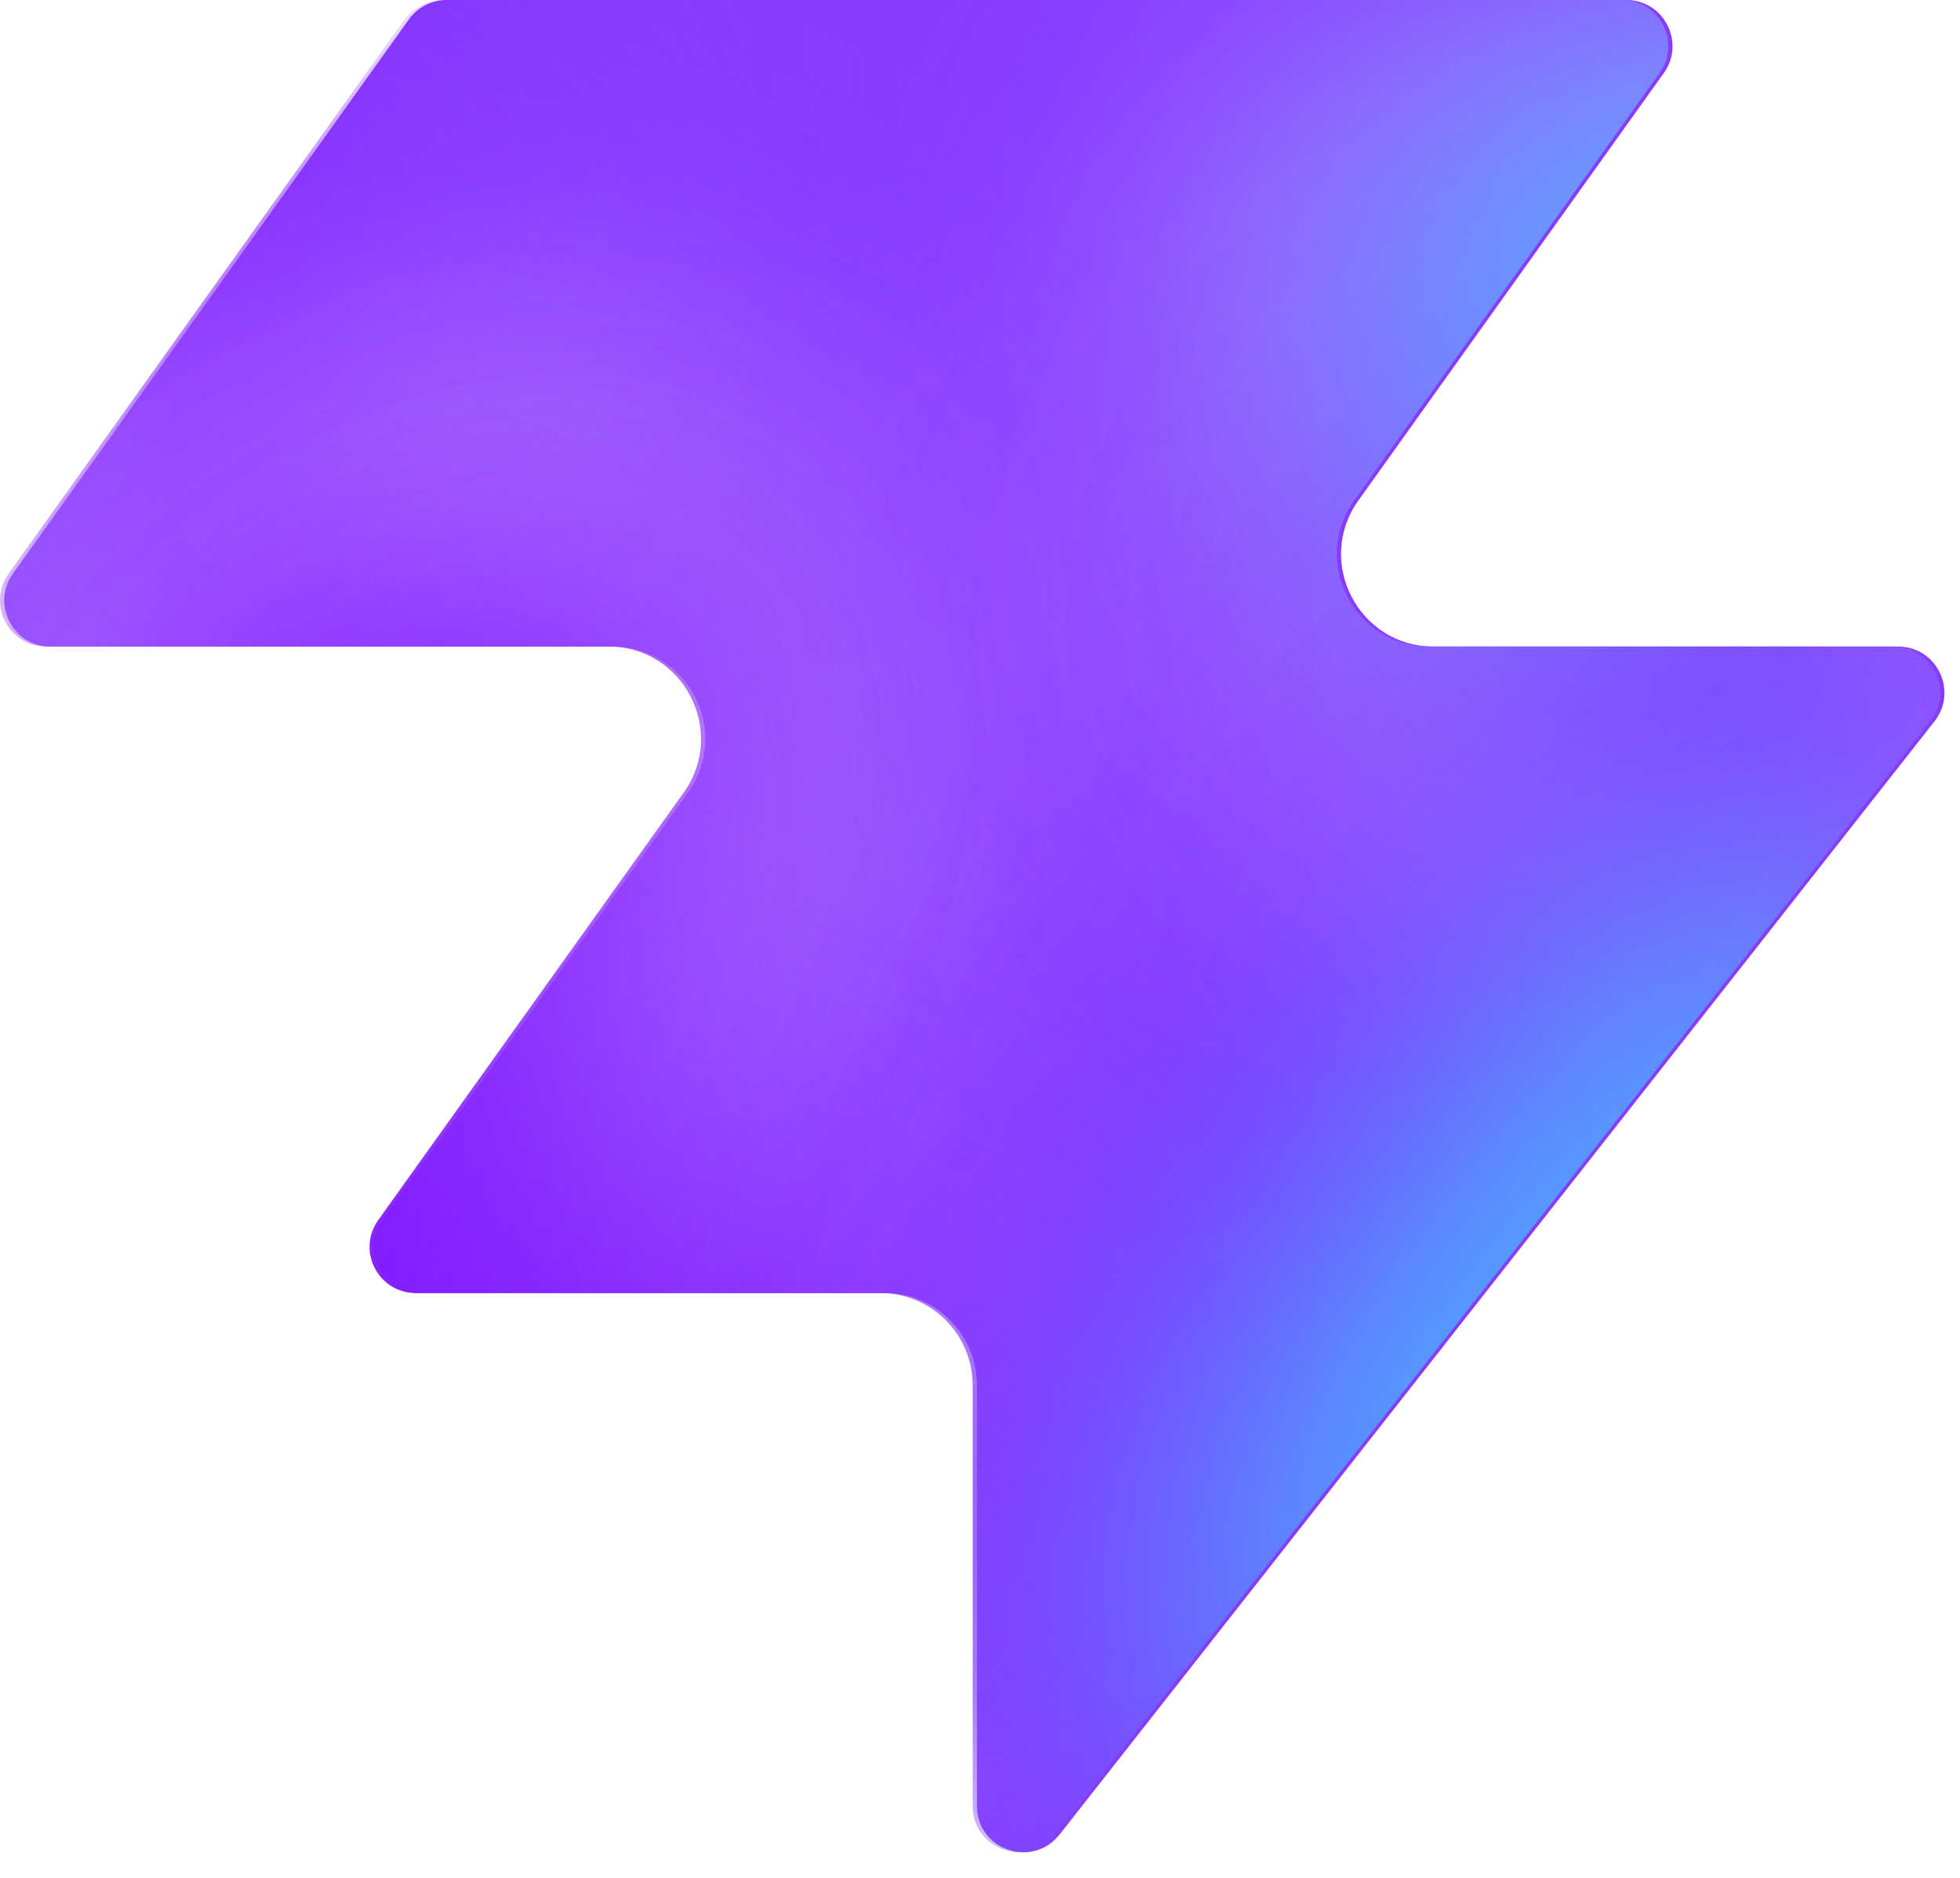
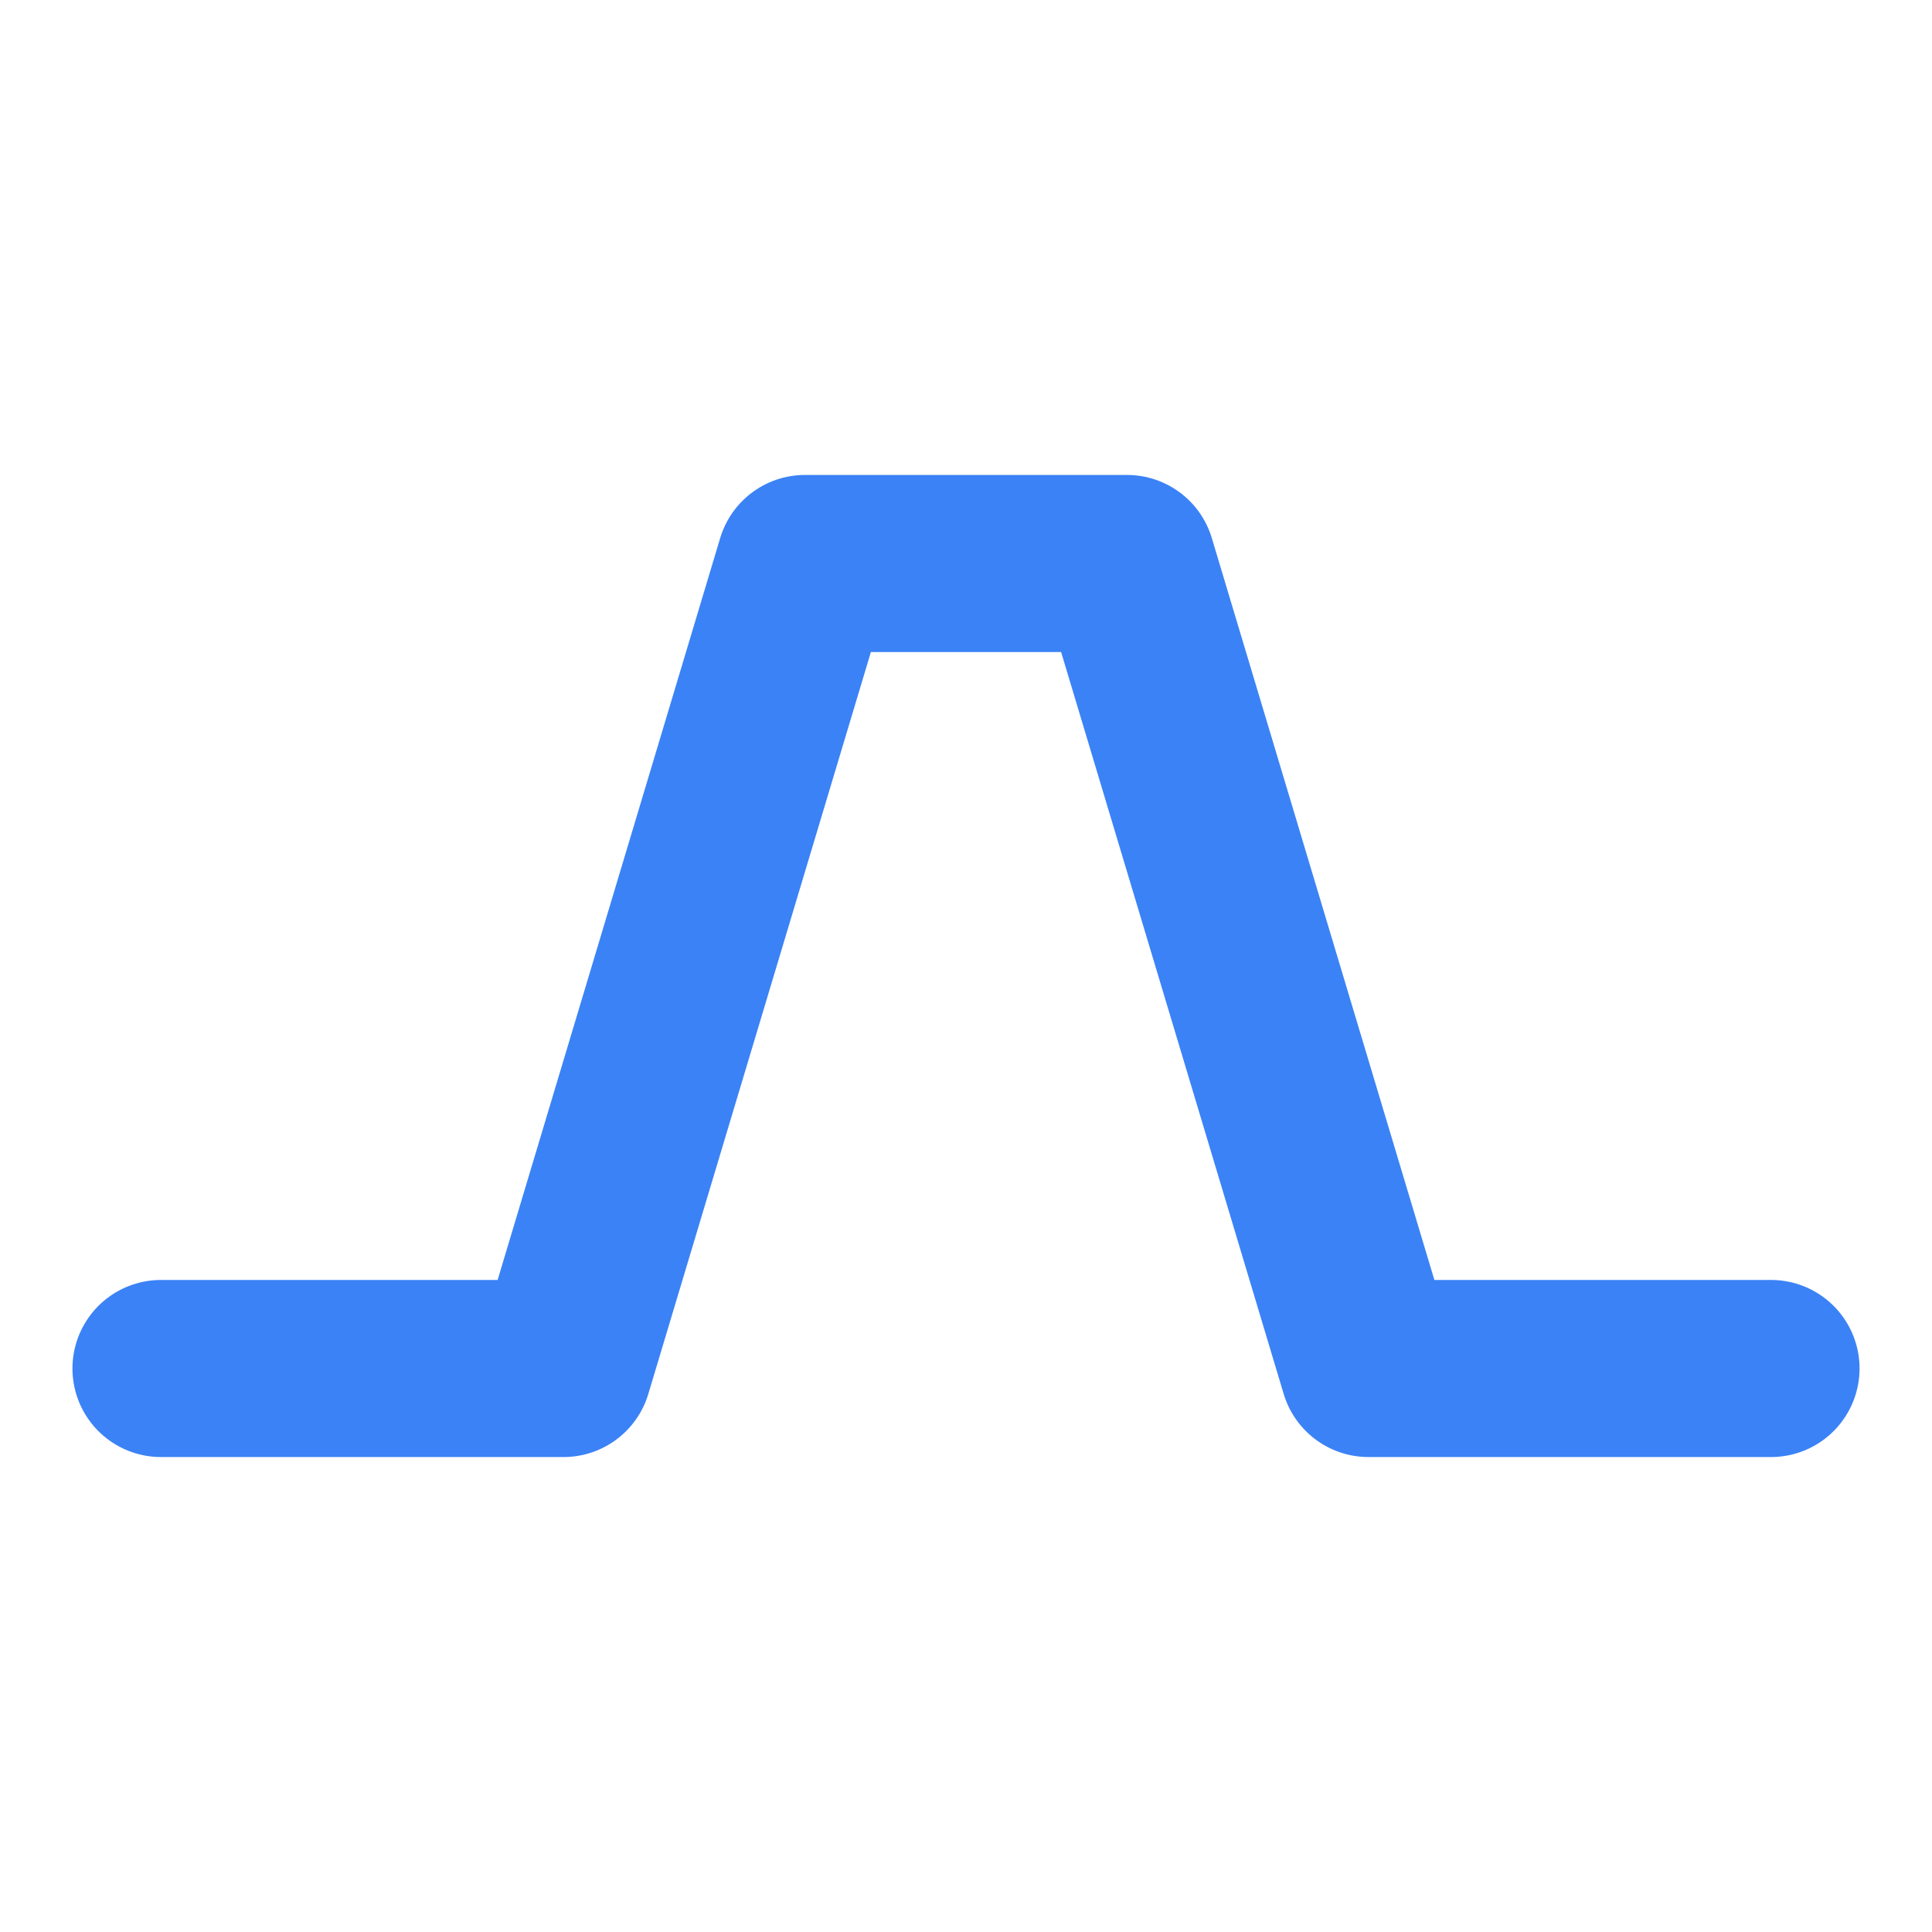
- <svg xmlns="http://www.w3.org/2000/svg" width="48" height="46" fill="none" viewBox="0 0 48 46">
-   <path fill="#863bff" d="M25.946 44.938c-.664.845-2.021.375-2.021-.698V33.937a2.26 2.26 0 0 0-2.262-2.262H10.287c-.92 0-1.456-1.04-.92-1.788l7.48-10.471c1.07-1.497 0-3.578-1.842-3.578H1.237c-.92 0-1.456-1.04-.92-1.788L10.013.474c.214-.297.556-.474.92-.474h28.894c.92 0 1.456 1.04.92 1.788l-7.48 10.471c-1.07 1.498 0 3.579 1.842 3.579h11.377c.943 0 1.473 1.088.89 1.83L25.947 44.94z" style="fill:#863bff;fill:color(display-p3 .525 .23 1);fill-opacity:1" />
-   <mask id="a" width="48" height="46" x="0" y="0" maskUnits="userSpaceOnUse" style="mask-type:alpha">
-     <path fill="#000" d="M25.842 44.938c-.664.844-2.021.375-2.021-.698V33.937a2.26 2.26 0 0 0-2.262-2.262H10.183c-.92 0-1.456-1.04-.92-1.788l7.48-10.471c1.07-1.498 0-3.579-1.842-3.579H1.133c-.92 0-1.456-1.04-.92-1.787L9.91.473c.214-.297.556-.474.92-.474h28.894c.92 0 1.456 1.04.92 1.788l-7.48 10.471c-1.07 1.498 0 3.578 1.842 3.578h11.377c.943 0 1.473 1.088.89 1.832L25.843 44.94z" style="fill:#000;fill-opacity:1" />
-   </mask>
-   <g mask="url(#a)">
-     <g filter="url(#b)">
-       <ellipse cx="5.508" cy="14.704" fill="#ede6ff" rx="5.508" ry="14.704" style="fill:#ede6ff;fill:color(display-p3 .927 .903 1);fill-opacity:1" transform="matrix(.00324 1 1 -.00324 -4.47 31.516)" />
-     </g>
-     <g filter="url(#c)">
-       <ellipse cx="10.399" cy="29.851" fill="#ede6ff" rx="10.399" ry="29.851" style="fill:#ede6ff;fill:color(display-p3 .927 .903 1);fill-opacity:1" transform="matrix(.00324 1 1 -.00324 -39.328 7.883)" />
-     </g>
-     <g filter="url(#d)">
-       <ellipse cx="5.508" cy="30.487" fill="#7e14ff" rx="5.508" ry="30.487" style="fill:#7e14ff;fill:color(display-p3 .492 .077 1);fill-opacity:1" transform="rotate(89.814 -25.913 -14.639)scale(1 -1)" />
-     </g>
-     <g filter="url(#e)">
-       <ellipse cx="5.508" cy="30.599" fill="#7e14ff" rx="5.508" ry="30.599" style="fill:#7e14ff;fill:color(display-p3 .492 .077 1);fill-opacity:1" transform="rotate(89.814 -32.644 -3.334)scale(1 -1)" />
-     </g>
-     <g filter="url(#f)">
-       <ellipse cx="5.508" cy="30.599" fill="#7e14ff" rx="5.508" ry="30.599" style="fill:#7e14ff;fill:color(display-p3 .492 .077 1);fill-opacity:1" transform="matrix(.00324 1 1 -.00324 -34.34 30.47)" />
-     </g>
-     <g filter="url(#g)">
-       <ellipse cx="14.072" cy="22.078" fill="#ede6ff" rx="14.072" ry="22.078" style="fill:#ede6ff;fill:color(display-p3 .927 .903 1);fill-opacity:1" transform="rotate(93.35 24.506 48.493)scale(-1 1)" />
-     </g>
-     <g filter="url(#h)">
-       <ellipse cx="3.47" cy="21.501" fill="#7e14ff" rx="3.47" ry="21.501" style="fill:#7e14ff;fill:color(display-p3 .492 .077 1);fill-opacity:1" transform="rotate(89.009 28.708 47.59)scale(-1 1)" />
-     </g>
-     <g filter="url(#i)">
-       <ellipse cx="3.47" cy="21.501" fill="#7e14ff" rx="3.47" ry="21.501" style="fill:#7e14ff;fill:color(display-p3 .492 .077 1);fill-opacity:1" transform="rotate(89.009 28.708 47.59)scale(-1 1)" />
-     </g>
-     <g filter="url(#j)">
-       <ellipse cx=".387" cy="8.972" fill="#7e14ff" rx="4.407" ry="29.108" style="fill:#7e14ff;fill:color(display-p3 .492 .077 1);fill-opacity:1" transform="rotate(39.51 .387 8.972)" />
-     </g>
-     <g filter="url(#k)">
-       <ellipse cx="47.523" cy="-6.092" fill="#7e14ff" rx="4.407" ry="29.108" style="fill:#7e14ff;fill:color(display-p3 .492 .077 1);fill-opacity:1" transform="rotate(37.892 47.523 -6.092)" />
-     </g>
-     <g filter="url(#l)">
-       <ellipse cx="41.412" cy="6.333" fill="#47bfff" rx="5.971" ry="9.665" style="fill:#47bfff;fill:color(display-p3 .28 .748 1);fill-opacity:1" transform="rotate(37.892 41.412 6.333)" />
-     </g>
-     <g filter="url(#m)">
-       <ellipse cx="-1.879" cy="38.332" fill="#7e14ff" rx="4.407" ry="29.108" style="fill:#7e14ff;fill:color(display-p3 .492 .077 1);fill-opacity:1" transform="rotate(37.892 -1.88 38.332)" />
-     </g>
-     <g filter="url(#n)">
-       <ellipse cx="-1.879" cy="38.332" fill="#7e14ff" rx="4.407" ry="29.108" style="fill:#7e14ff;fill:color(display-p3 .492 .077 1);fill-opacity:1" transform="rotate(37.892 -1.88 38.332)" />
-     </g>
-     <g filter="url(#o)">
-       <ellipse cx="35.651" cy="29.907" fill="#7e14ff" rx="4.407" ry="29.108" style="fill:#7e14ff;fill:color(display-p3 .492 .077 1);fill-opacity:1" transform="rotate(37.892 35.651 29.907)" />
-     </g>
-     <g filter="url(#p)">
-       <ellipse cx="38.418" cy="32.4" fill="#47bfff" rx="5.971" ry="15.297" style="fill:#47bfff;fill:color(display-p3 .28 .748 1);fill-opacity:1" transform="rotate(37.892 38.418 32.4)" />
-     </g>
-   </g>
-   <defs>
-     <filter id="b" width="60.045" height="41.654" x="-19.77" y="16.149" color-interpolation-filters="sRGB" filterUnits="userSpaceOnUse">
-       <feFlood flood-opacity="0" result="BackgroundImageFix" />
-       <feBlend in="SourceGraphic" in2="BackgroundImageFix" result="shape" />
-       <feGaussianBlur result="effect1_foregroundBlur_2002_17158" stdDeviation="7.659" />
-     </filter>
-     <filter id="c" width="90.34" height="51.437" x="-54.613" y="-7.533" color-interpolation-filters="sRGB" filterUnits="userSpaceOnUse">
-       <feFlood flood-opacity="0" result="BackgroundImageFix" />
-       <feBlend in="SourceGraphic" in2="BackgroundImageFix" result="shape" />
-       <feGaussianBlur result="effect1_foregroundBlur_2002_17158" stdDeviation="7.659" />
-     </filter>
-     <filter id="d" width="79.355" height="29.4" x="-49.64" y="2.03" color-interpolation-filters="sRGB" filterUnits="userSpaceOnUse">
-       <feFlood flood-opacity="0" result="BackgroundImageFix" />
-       <feBlend in="SourceGraphic" in2="BackgroundImageFix" result="shape" />
-       <feGaussianBlur result="effect1_foregroundBlur_2002_17158" stdDeviation="4.596" />
-     </filter>
-     <filter id="e" width="79.579" height="29.4" x="-45.045" y="20.029" color-interpolation-filters="sRGB" filterUnits="userSpaceOnUse">
-       <feFlood flood-opacity="0" result="BackgroundImageFix" />
-       <feBlend in="SourceGraphic" in2="BackgroundImageFix" result="shape" />
-       <feGaussianBlur result="effect1_foregroundBlur_2002_17158" stdDeviation="4.596" />
-     </filter>
-     <filter id="f" width="79.579" height="29.4" x="-43.513" y="21.178" color-interpolation-filters="sRGB" filterUnits="userSpaceOnUse">
-       <feFlood flood-opacity="0" result="BackgroundImageFix" />
-       <feBlend in="SourceGraphic" in2="BackgroundImageFix" result="shape" />
-       <feGaussianBlur result="effect1_foregroundBlur_2002_17158" stdDeviation="4.596" />
-     </filter>
-     <filter id="g" width="74.749" height="58.852" x="15.756" y="-17.901" color-interpolation-filters="sRGB" filterUnits="userSpaceOnUse">
-       <feFlood flood-opacity="0" result="BackgroundImageFix" />
-       <feBlend in="SourceGraphic" in2="BackgroundImageFix" result="shape" />
-       <feGaussianBlur result="effect1_foregroundBlur_2002_17158" stdDeviation="7.659" />
-     </filter>
-     <filter id="h" width="61.377" height="25.362" x="23.548" y="2.284" color-interpolation-filters="sRGB" filterUnits="userSpaceOnUse">
-       <feFlood flood-opacity="0" result="BackgroundImageFix" />
-       <feBlend in="SourceGraphic" in2="BackgroundImageFix" result="shape" />
-       <feGaussianBlur result="effect1_foregroundBlur_2002_17158" stdDeviation="4.596" />
-     </filter>
-     <filter id="i" width="61.377" height="25.362" x="23.548" y="2.284" color-interpolation-filters="sRGB" filterUnits="userSpaceOnUse">
-       <feFlood flood-opacity="0" result="BackgroundImageFix" />
-       <feBlend in="SourceGraphic" in2="BackgroundImageFix" result="shape" />
-       <feGaussianBlur result="effect1_foregroundBlur_2002_17158" stdDeviation="4.596" />
-     </filter>
-     <filter id="j" width="56.045" height="63.649" x="-27.636" y="-22.853" color-interpolation-filters="sRGB" filterUnits="userSpaceOnUse">
-       <feFlood flood-opacity="0" result="BackgroundImageFix" />
-       <feBlend in="SourceGraphic" in2="BackgroundImageFix" result="shape" />
-       <feGaussianBlur result="effect1_foregroundBlur_2002_17158" stdDeviation="4.596" />
-     </filter>
-     <filter id="k" width="54.814" height="64.646" x="20.116" y="-38.415" color-interpolation-filters="sRGB" filterUnits="userSpaceOnUse">
-       <feFlood flood-opacity="0" result="BackgroundImageFix" />
-       <feBlend in="SourceGraphic" in2="BackgroundImageFix" result="shape" />
-       <feGaussianBlur result="effect1_foregroundBlur_2002_17158" stdDeviation="4.596" />
-     </filter>
-     <filter id="l" width="33.541" height="35.313" x="24.641" y="-11.323" color-interpolation-filters="sRGB" filterUnits="userSpaceOnUse">
-       <feFlood flood-opacity="0" result="BackgroundImageFix" />
-       <feBlend in="SourceGraphic" in2="BackgroundImageFix" result="shape" />
-       <feGaussianBlur result="effect1_foregroundBlur_2002_17158" stdDeviation="4.596" />
-     </filter>
-     <filter id="m" width="54.814" height="64.646" x="-29.286" y="6.009" color-interpolation-filters="sRGB" filterUnits="userSpaceOnUse">
-       <feFlood flood-opacity="0" result="BackgroundImageFix" />
-       <feBlend in="SourceGraphic" in2="BackgroundImageFix" result="shape" />
-       <feGaussianBlur result="effect1_foregroundBlur_2002_17158" stdDeviation="4.596" />
-     </filter>
-     <filter id="n" width="54.814" height="64.646" x="-29.286" y="6.009" color-interpolation-filters="sRGB" filterUnits="userSpaceOnUse">
-       <feFlood flood-opacity="0" result="BackgroundImageFix" />
-       <feBlend in="SourceGraphic" in2="BackgroundImageFix" result="shape" />
-       <feGaussianBlur result="effect1_foregroundBlur_2002_17158" stdDeviation="4.596" />
-     </filter>
-     <filter id="o" width="54.814" height="64.646" x="8.244" y="-2.416" color-interpolation-filters="sRGB" filterUnits="userSpaceOnUse">
-       <feFlood flood-opacity="0" result="BackgroundImageFix" />
-       <feBlend in="SourceGraphic" in2="BackgroundImageFix" result="shape" />
-       <feGaussianBlur result="effect1_foregroundBlur_2002_17158" stdDeviation="4.596" />
-     </filter>
-     <filter id="p" width="39.409" height="43.623" x="18.713" y="10.588" color-interpolation-filters="sRGB" filterUnits="userSpaceOnUse">
-       <feFlood flood-opacity="0" result="BackgroundImageFix" />
-       <feBlend in="SourceGraphic" in2="BackgroundImageFix" result="shape" />
-       <feGaussianBlur result="effect1_foregroundBlur_2002_17158" stdDeviation="4.596" />
-     </filter>
-   </defs>
+ <svg xmlns="http://www.w3.org/2000/svg" viewBox="0 0 24 24" fill="none">
+   <path d="M2 17 L7 17 L10 7 L14 7 L17 17 L22 17" stroke="#3b82f6" stroke-width="2.2" stroke-linecap="round" stroke-linejoin="round" />
</svg>
